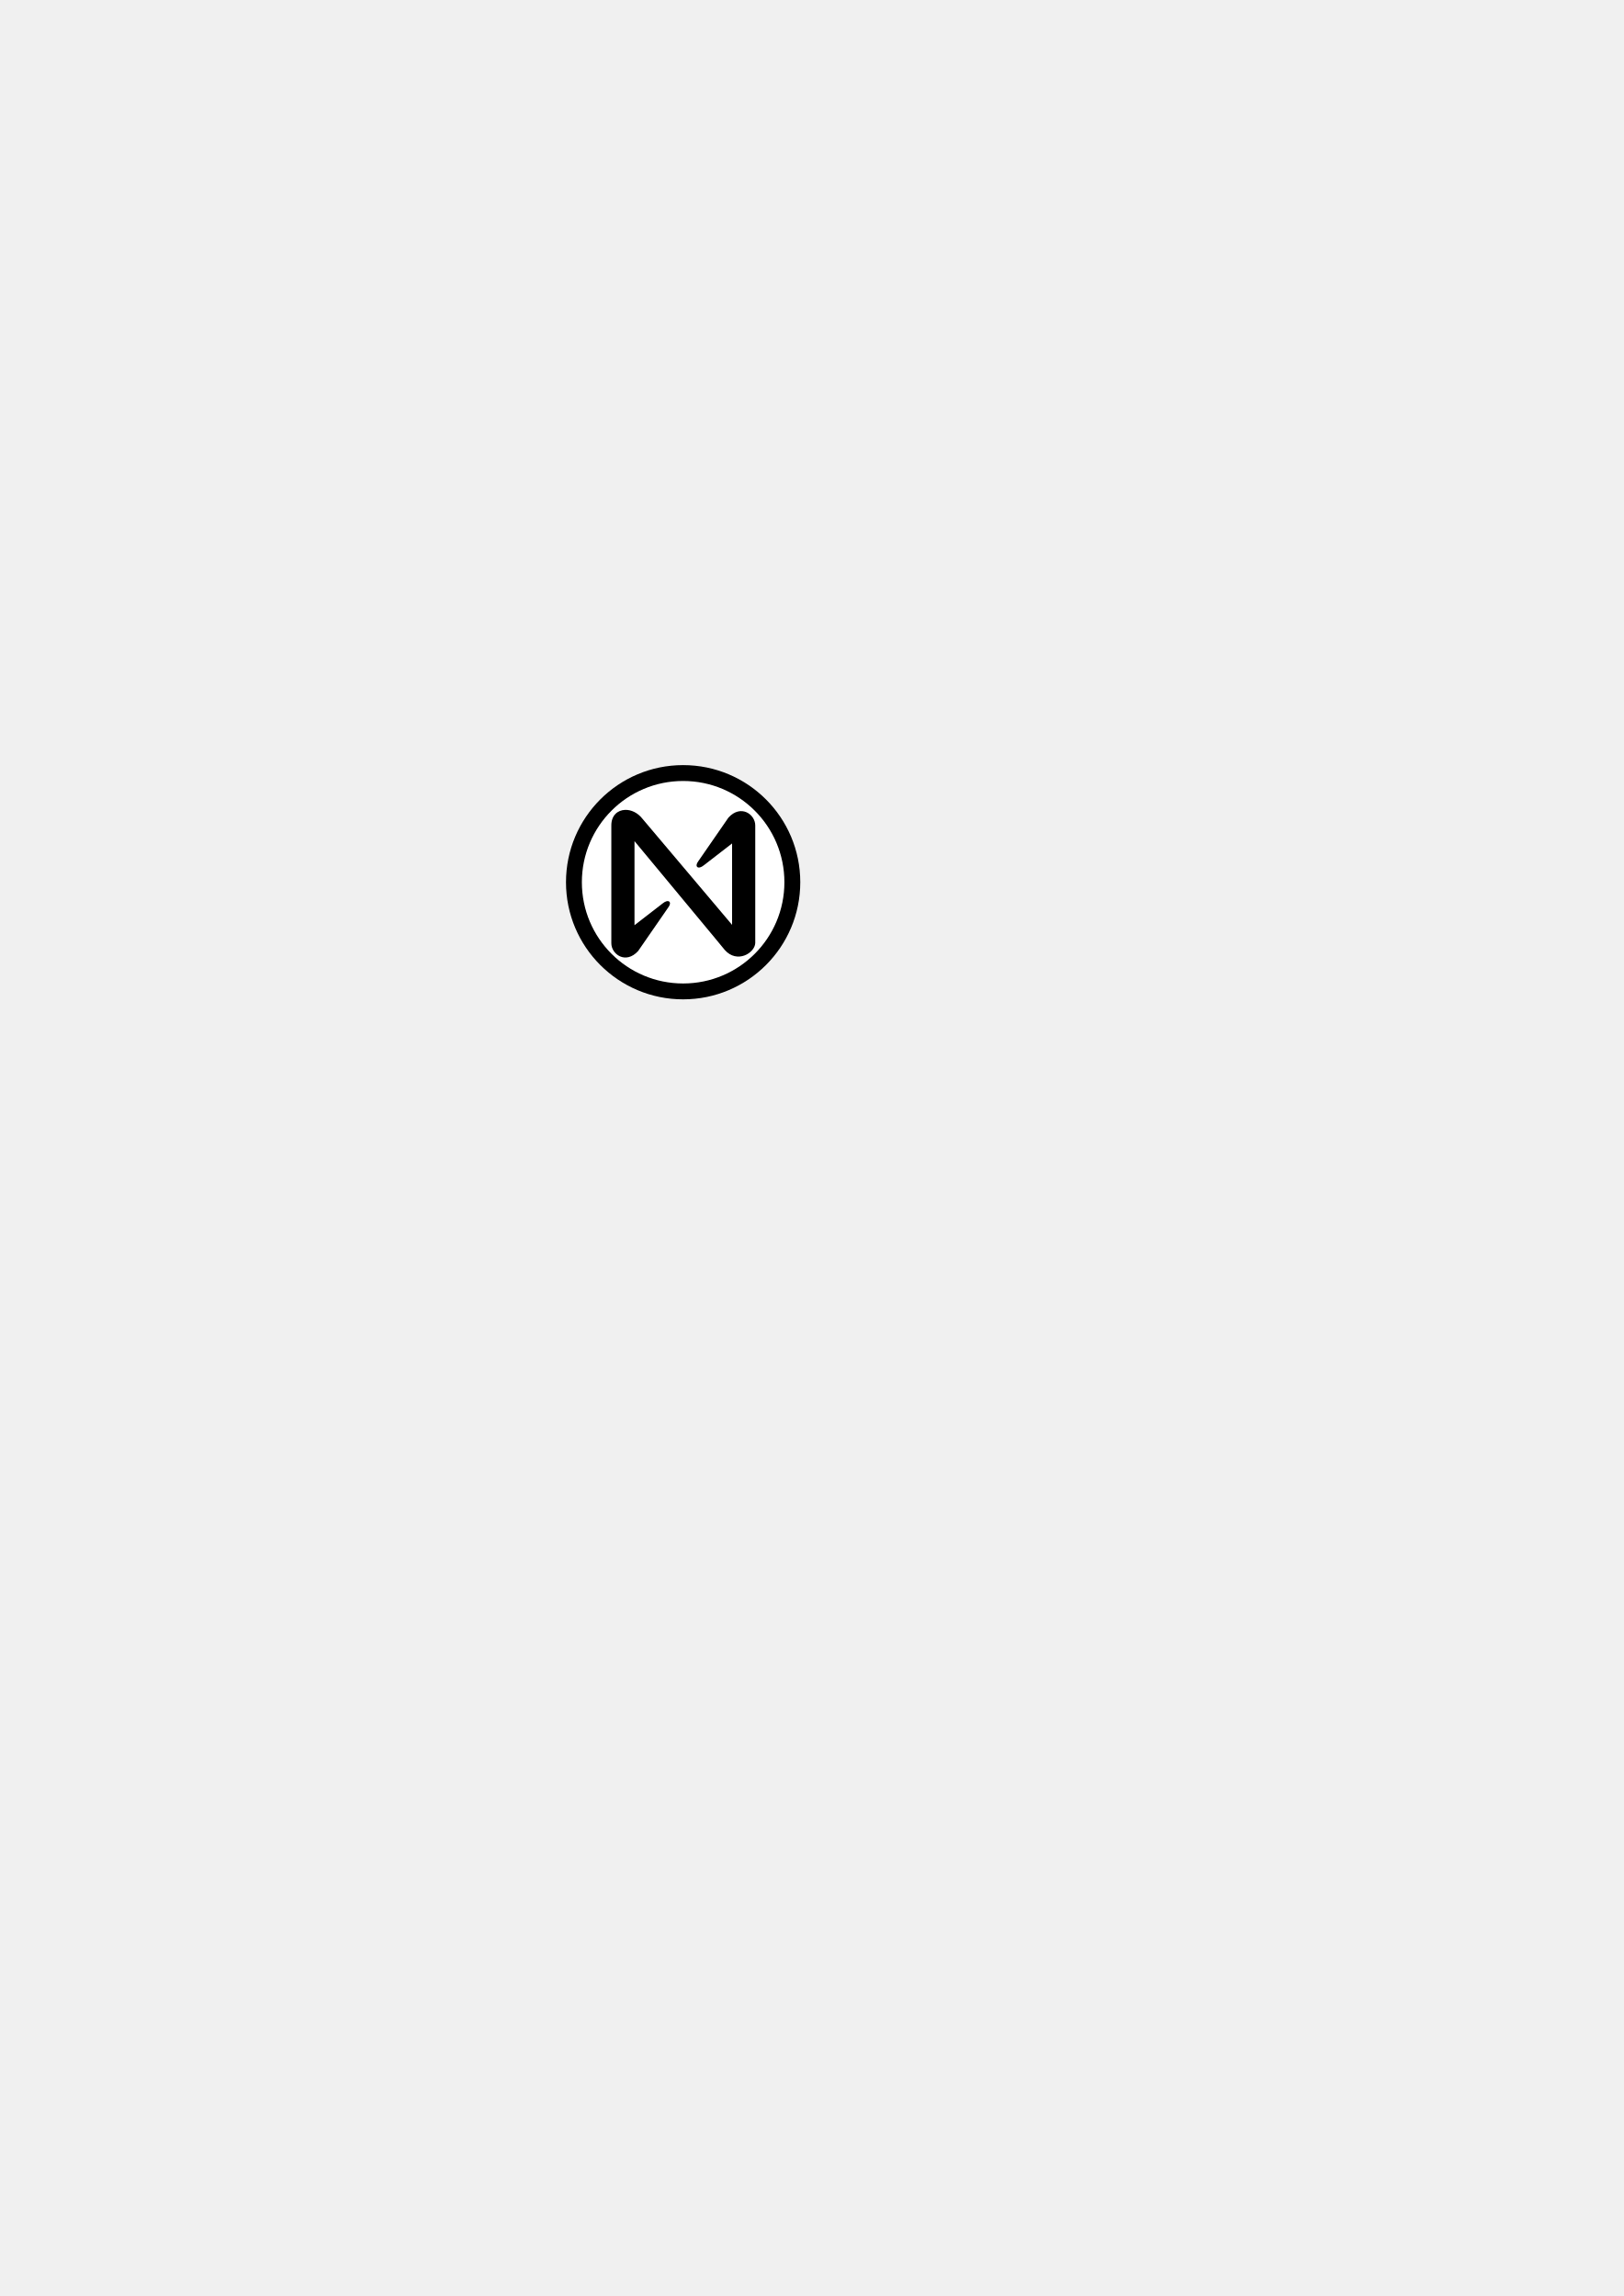
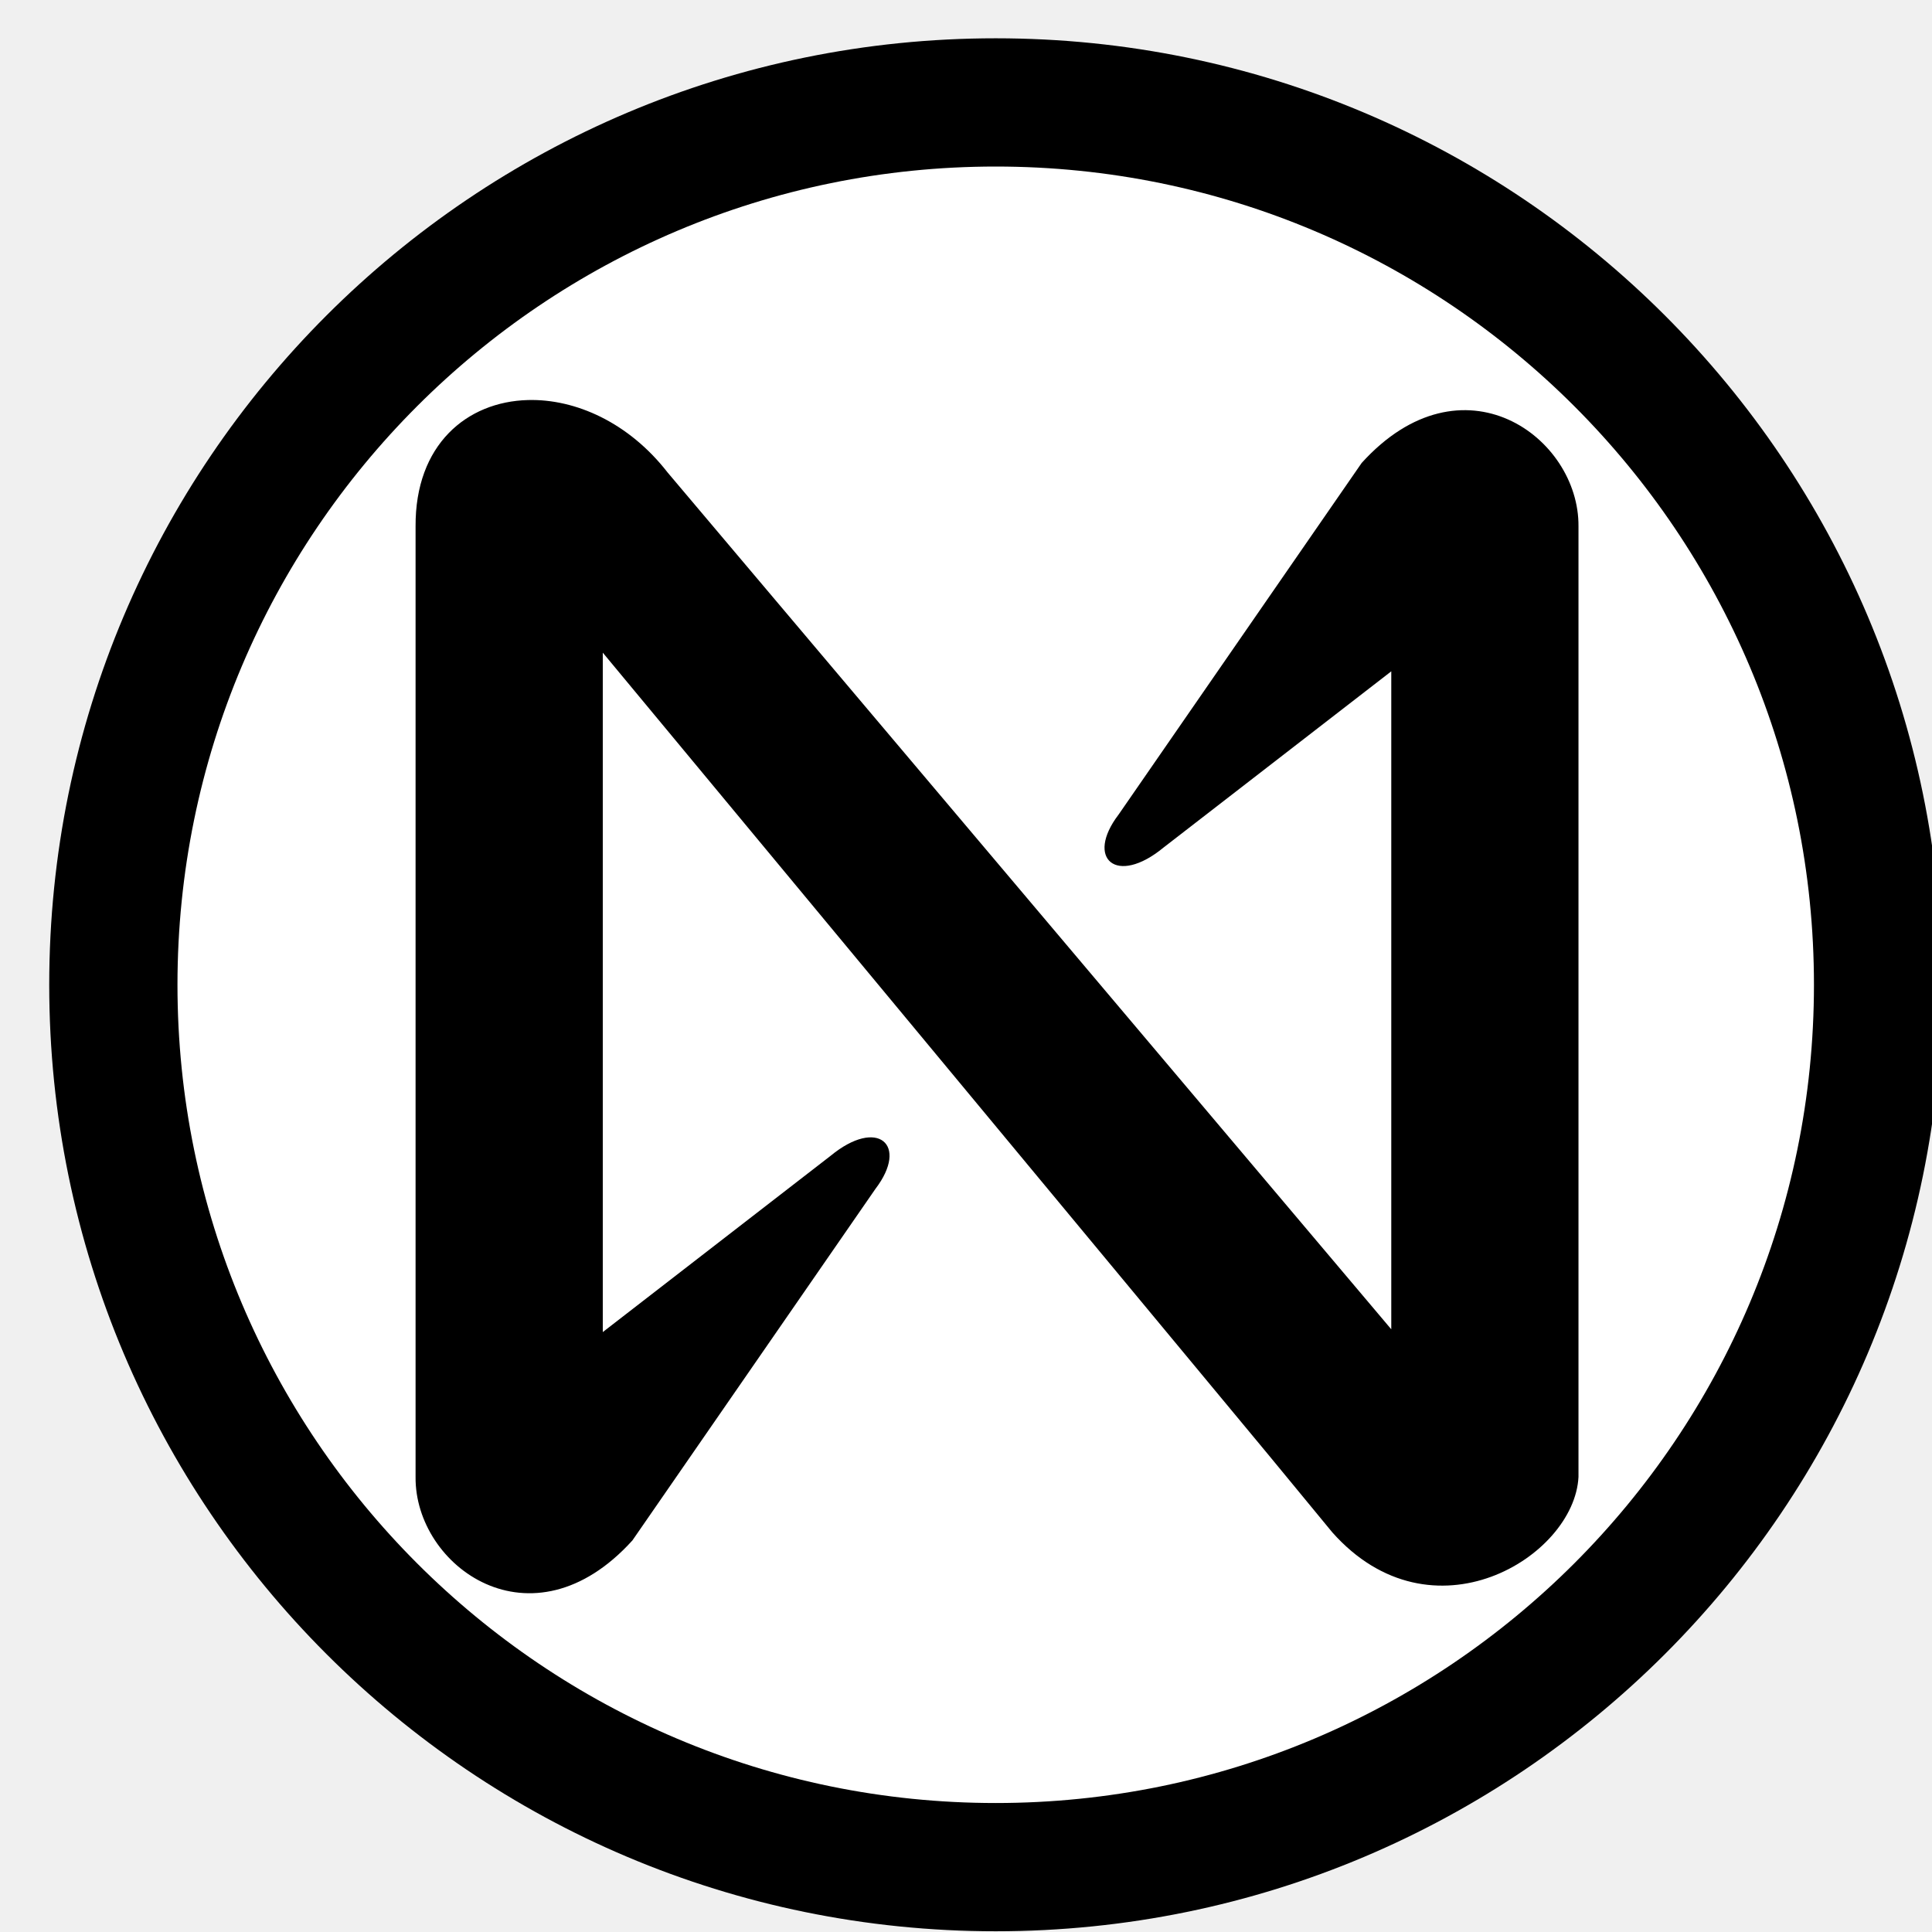
- <svg xmlns="http://www.w3.org/2000/svg" width="210mm" height="297mm" viewBox="0 0 210 297" version="1.1" id="svg5">
+ <svg xmlns="http://www.w3.org/2000/svg" width="50mm" height="50mm" viewBox="0 0 50 50" version="1.1" id="svg5">
  <defs id="defs2" />
  <g id="layer1">
-     <circle style="fill:#000000;stroke:none;stroke-width:0.265" id="path2962" cx="88.352" cy="114.121" r="15.15" />
-     <circle style="fill:#ffffff;stroke:none;stroke-width:0.265" id="circle3066" cx="88.352" cy="114.121" r="13.097" />
-     <path id="rect1044" style="fill:#000000;stroke-width:1" d="M 305.627 395.947 C 301.927 396.046 298.798 398.646 298.83 403.596 L 298.83 461.096 C 298.777 466.517 305.862 471.653 311.947 464.939 L 326.652 443.666 C 328.691 440.993 326.784 439.324 323.939 441.668 L 310.156 452.332 L 310.156 411.23 L 350.451 459.789 L 354.287 464.445 C 360.305 471.228 368.939 465.95 369.182 461.096 L 369.182 403.596 C 369.235 398.174 362.15 393.038 356.064 399.752 L 341.359 421.025 C 339.32 423.698 341.228 425.367 344.072 423.023 L 357.855 412.359 L 357.855 452.166 L 314.076 400.328 C 311.728 397.307 308.505 395.87 305.627 395.947 z " transform="scale(0.2645833)" />
+     <circle style="fill:#000000;stroke:none;stroke-width:0.265" id="path2962" cx="25.769" cy="25.486" r="24.495" />
+     <circle style="fill:#ffffff;stroke:none;stroke-width:0.265" id="circle3066" cx="25.769" cy="25.486" r="21.176" />
+     <path id="rect1044" style="fill:#000000;stroke-width:0.265" d="m 13.663,10.353 c -1.583,0.042 -2.921,1.155 -2.908,3.272 v 24.598 c -0.023,2.319 3.008,4.516 5.611,1.644 l 6.291,-9.1 c 0.872,-1.143 0.056,-1.857 -1.161,-0.855 l -5.896,4.562 V 16.891 l 17.238,20.773 1.641,1.992 c 2.574,2.901 6.268,0.644 6.372,-1.433 V 13.625 c 0.023,-2.319 -3.008,-4.516 -5.611,-1.644 l -6.291,9.1 c -0.872,1.143 -0.056,1.857 1.161,0.855 l 5.896,-4.562 V 34.402 L 17.277,12.227 c -1.005,-1.292 -2.383,-1.907 -3.614,-1.874 z" />
  </g>
</svg>
